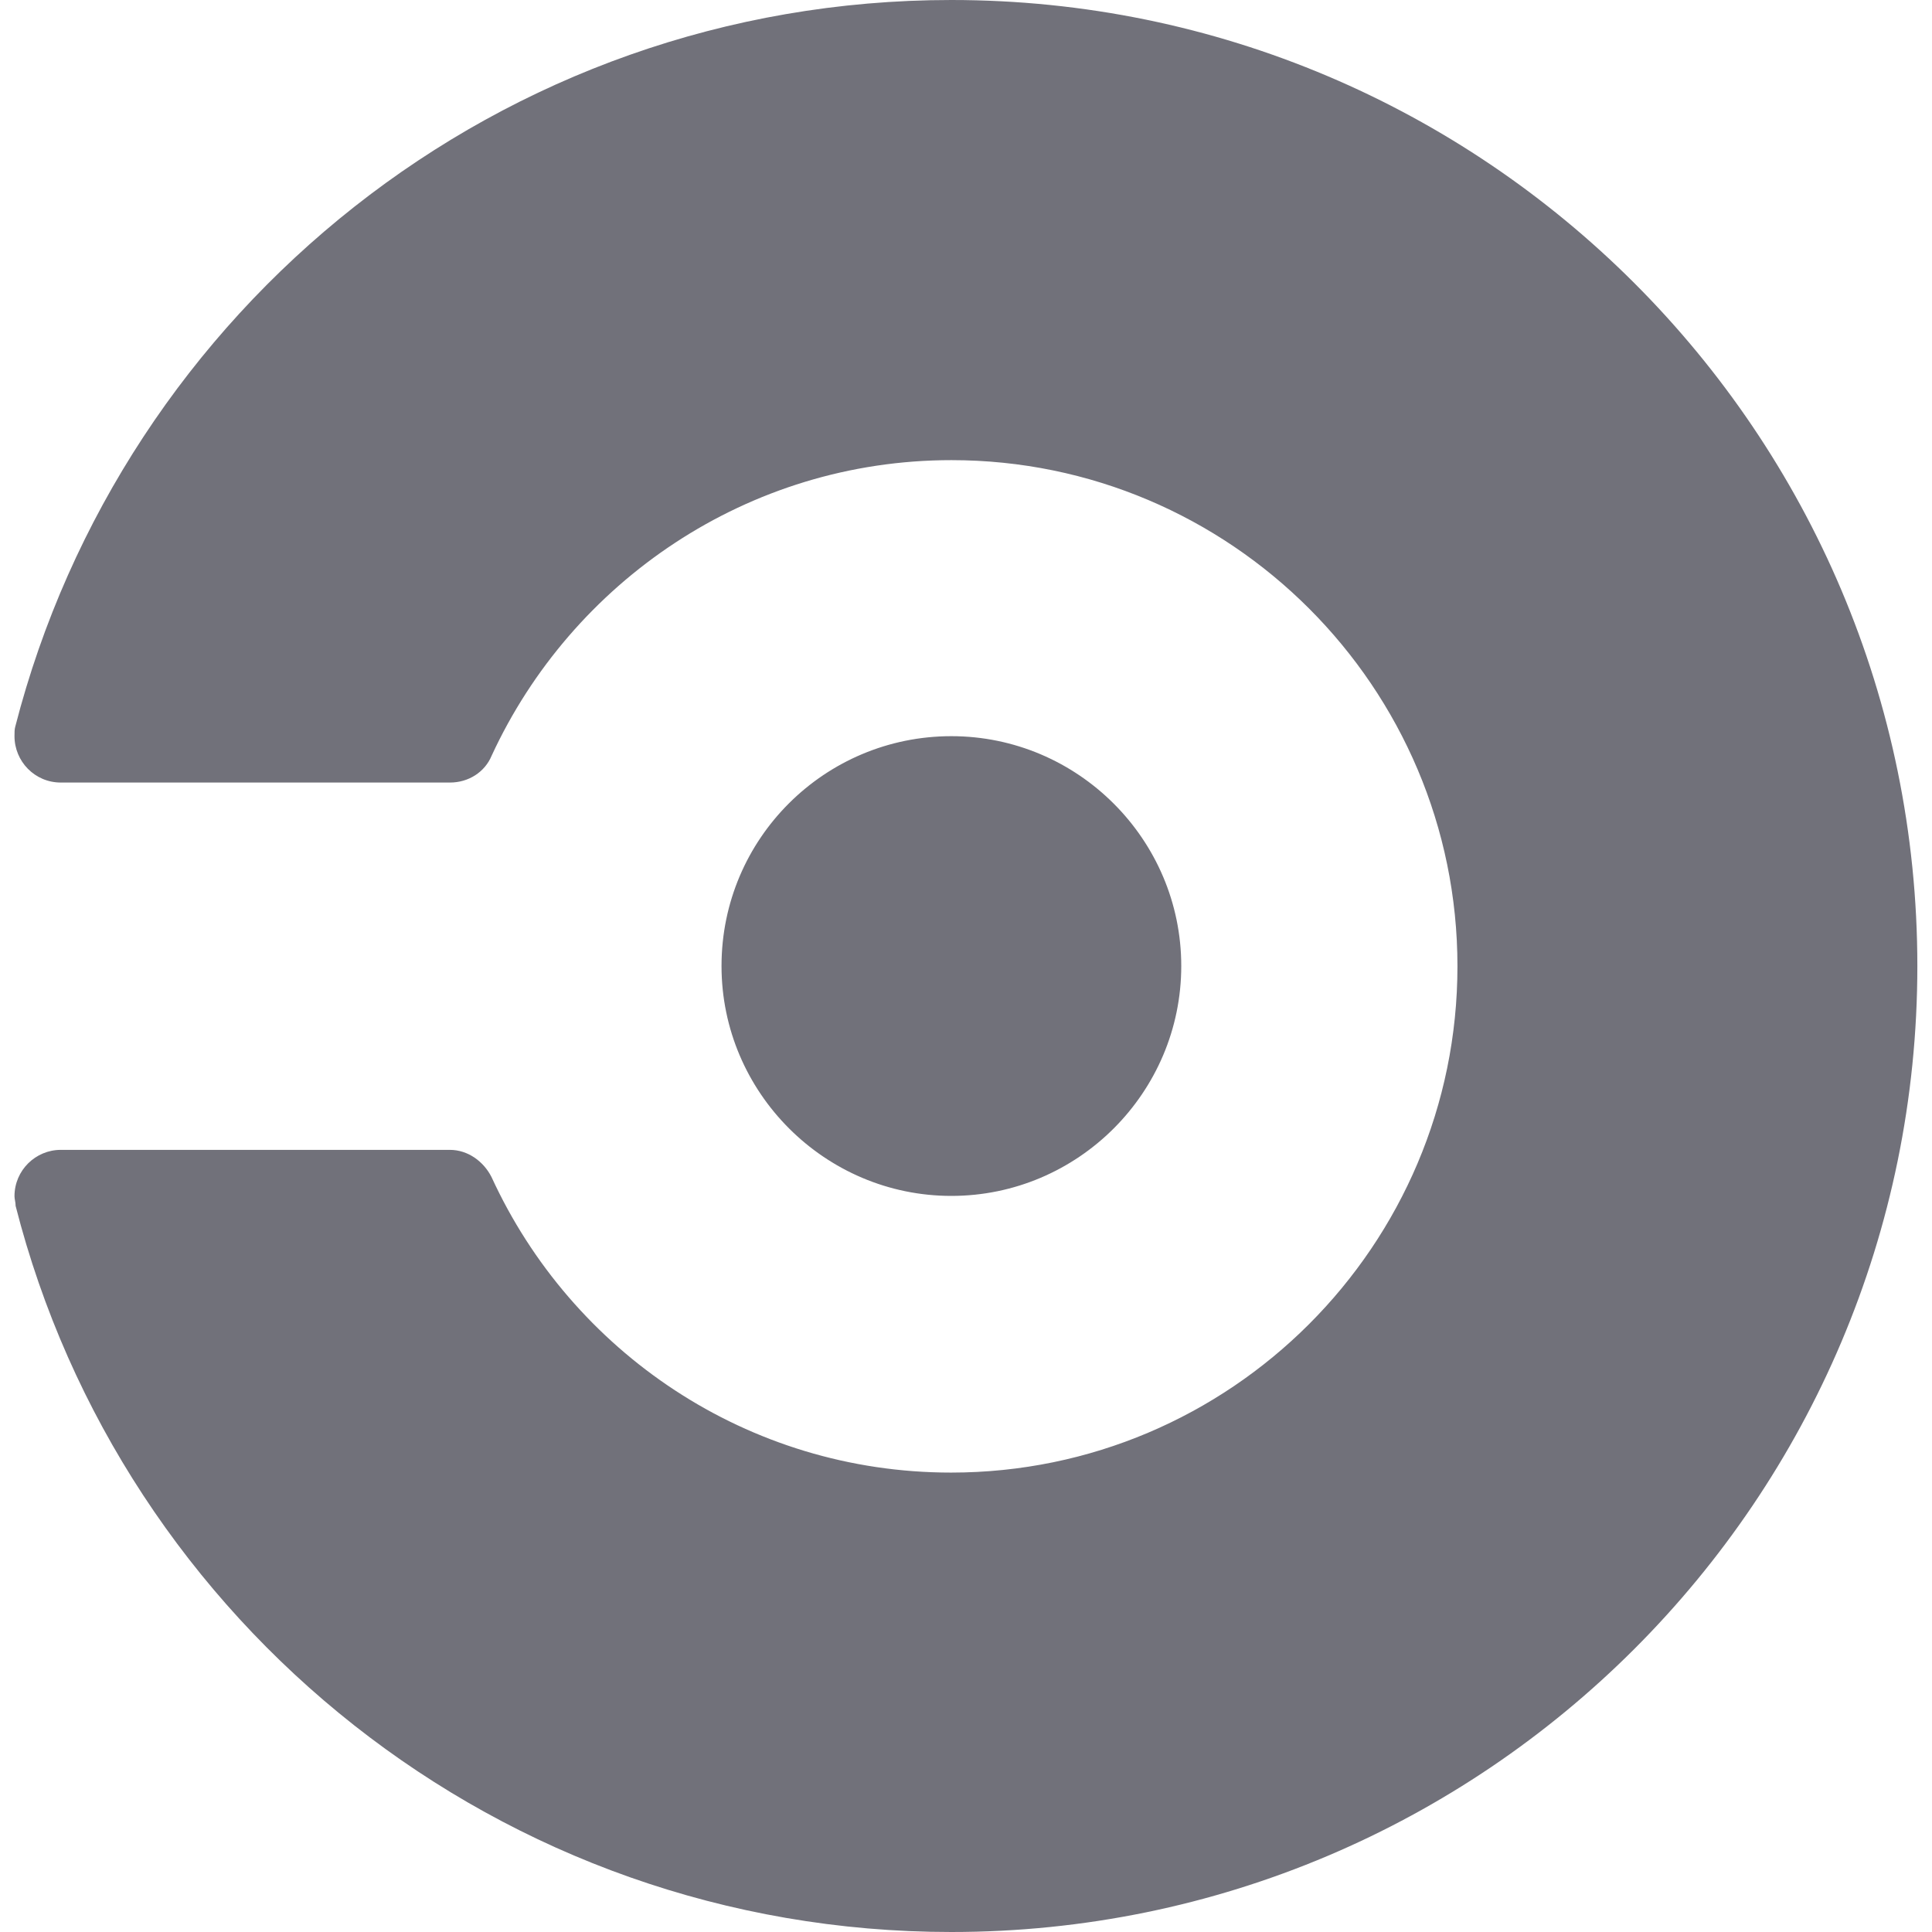
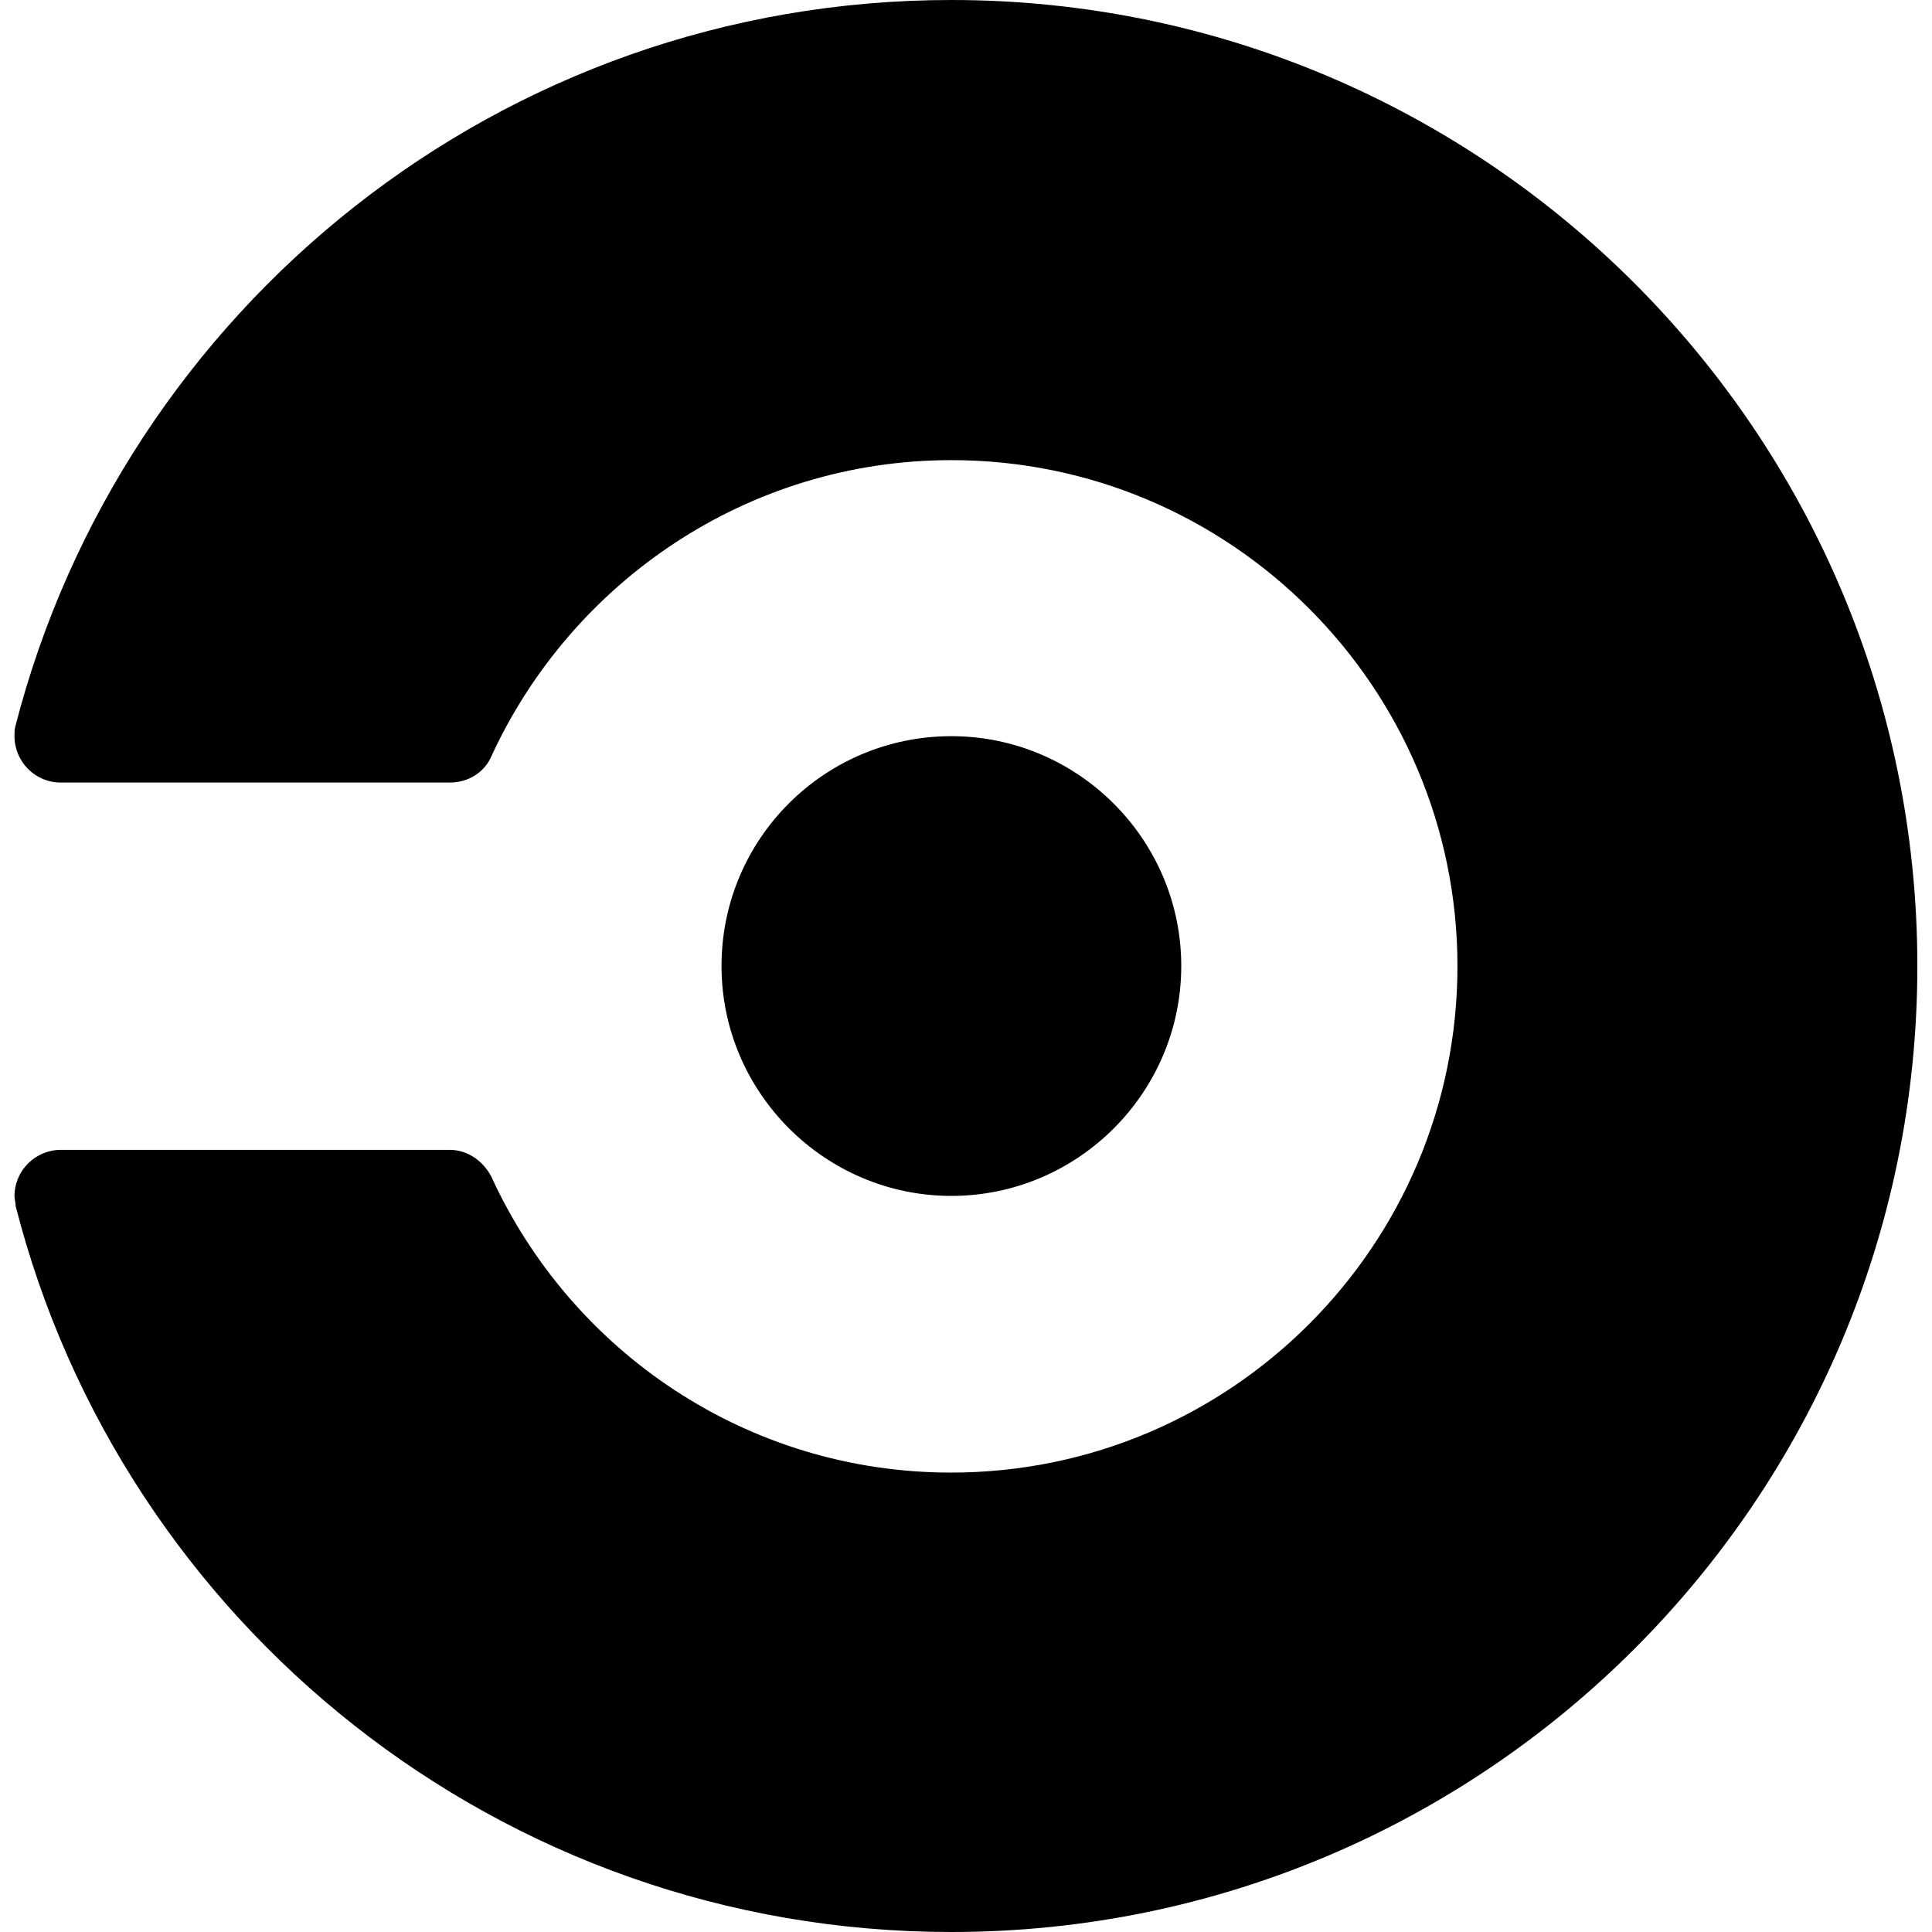
- <svg xmlns="http://www.w3.org/2000/svg" fill="#71717a" role="img" viewBox="0 0 24 24">
+ <svg xmlns="http://www.w3.org/2000/svg" fill="currentColor" role="img" viewBox="0 0 24 24">
  <path d="M8.963 12c0-1.584 1.284-2.855 2.855-2.855 1.572 0 2.856 1.284 2.856 2.855 0 1.572-1.284 2.856-2.856 2.856-1.57 0-2.855-1.284-2.855-2.856zm2.855-12C6.215 0 1.522 3.84.19 9.025c-.01.036-.01.07-.01.12 0 .313.252.576.575.576H5.59c.23 0 .433-.13.517-.333.997-2.16 3.18-3.672 5.712-3.672 3.466 0 6.286 2.82 6.286 6.287 0 3.47-2.82 6.29-6.29 6.29-2.53 0-4.714-1.5-5.71-3.673-.097-.19-.29-.336-.517-.336H.755c-.312 0-.575.253-.575.576 0 .037.014.072.014.12C1.514 20.16 6.214 24 11.818 24c6.624 0 12-5.375 12-12 0-6.623-5.376-12-12-12z" />
</svg>
